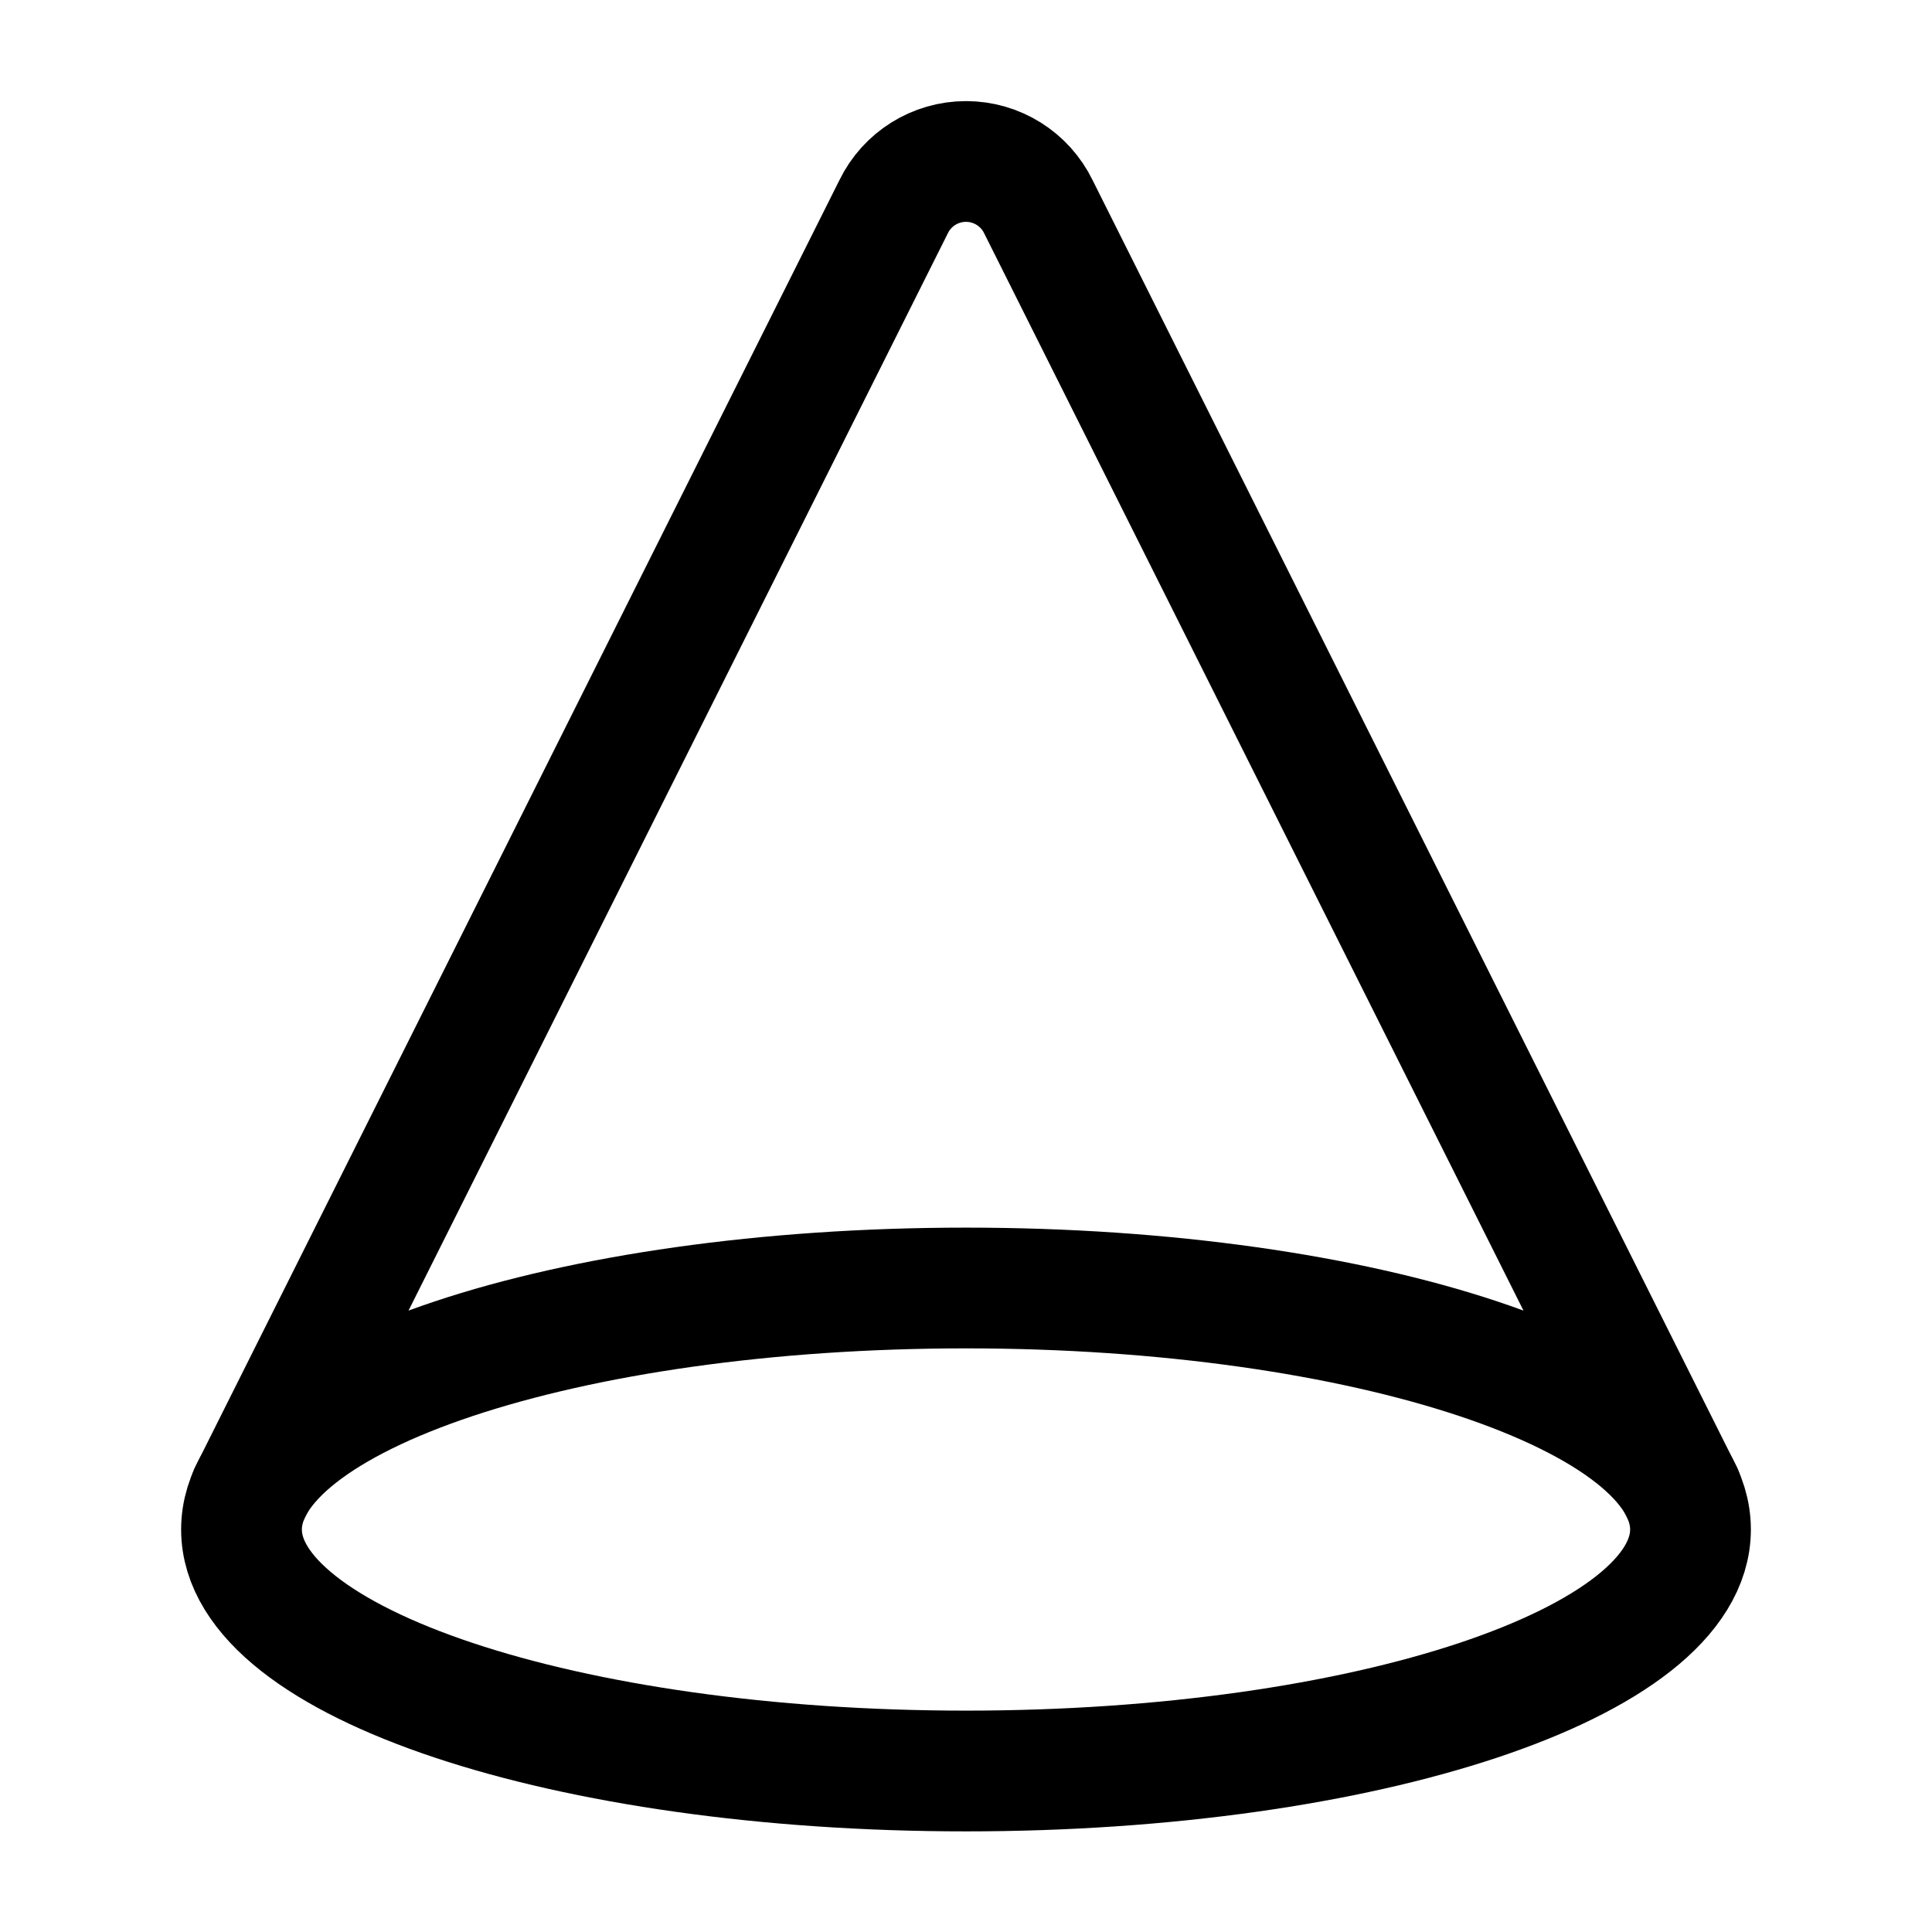
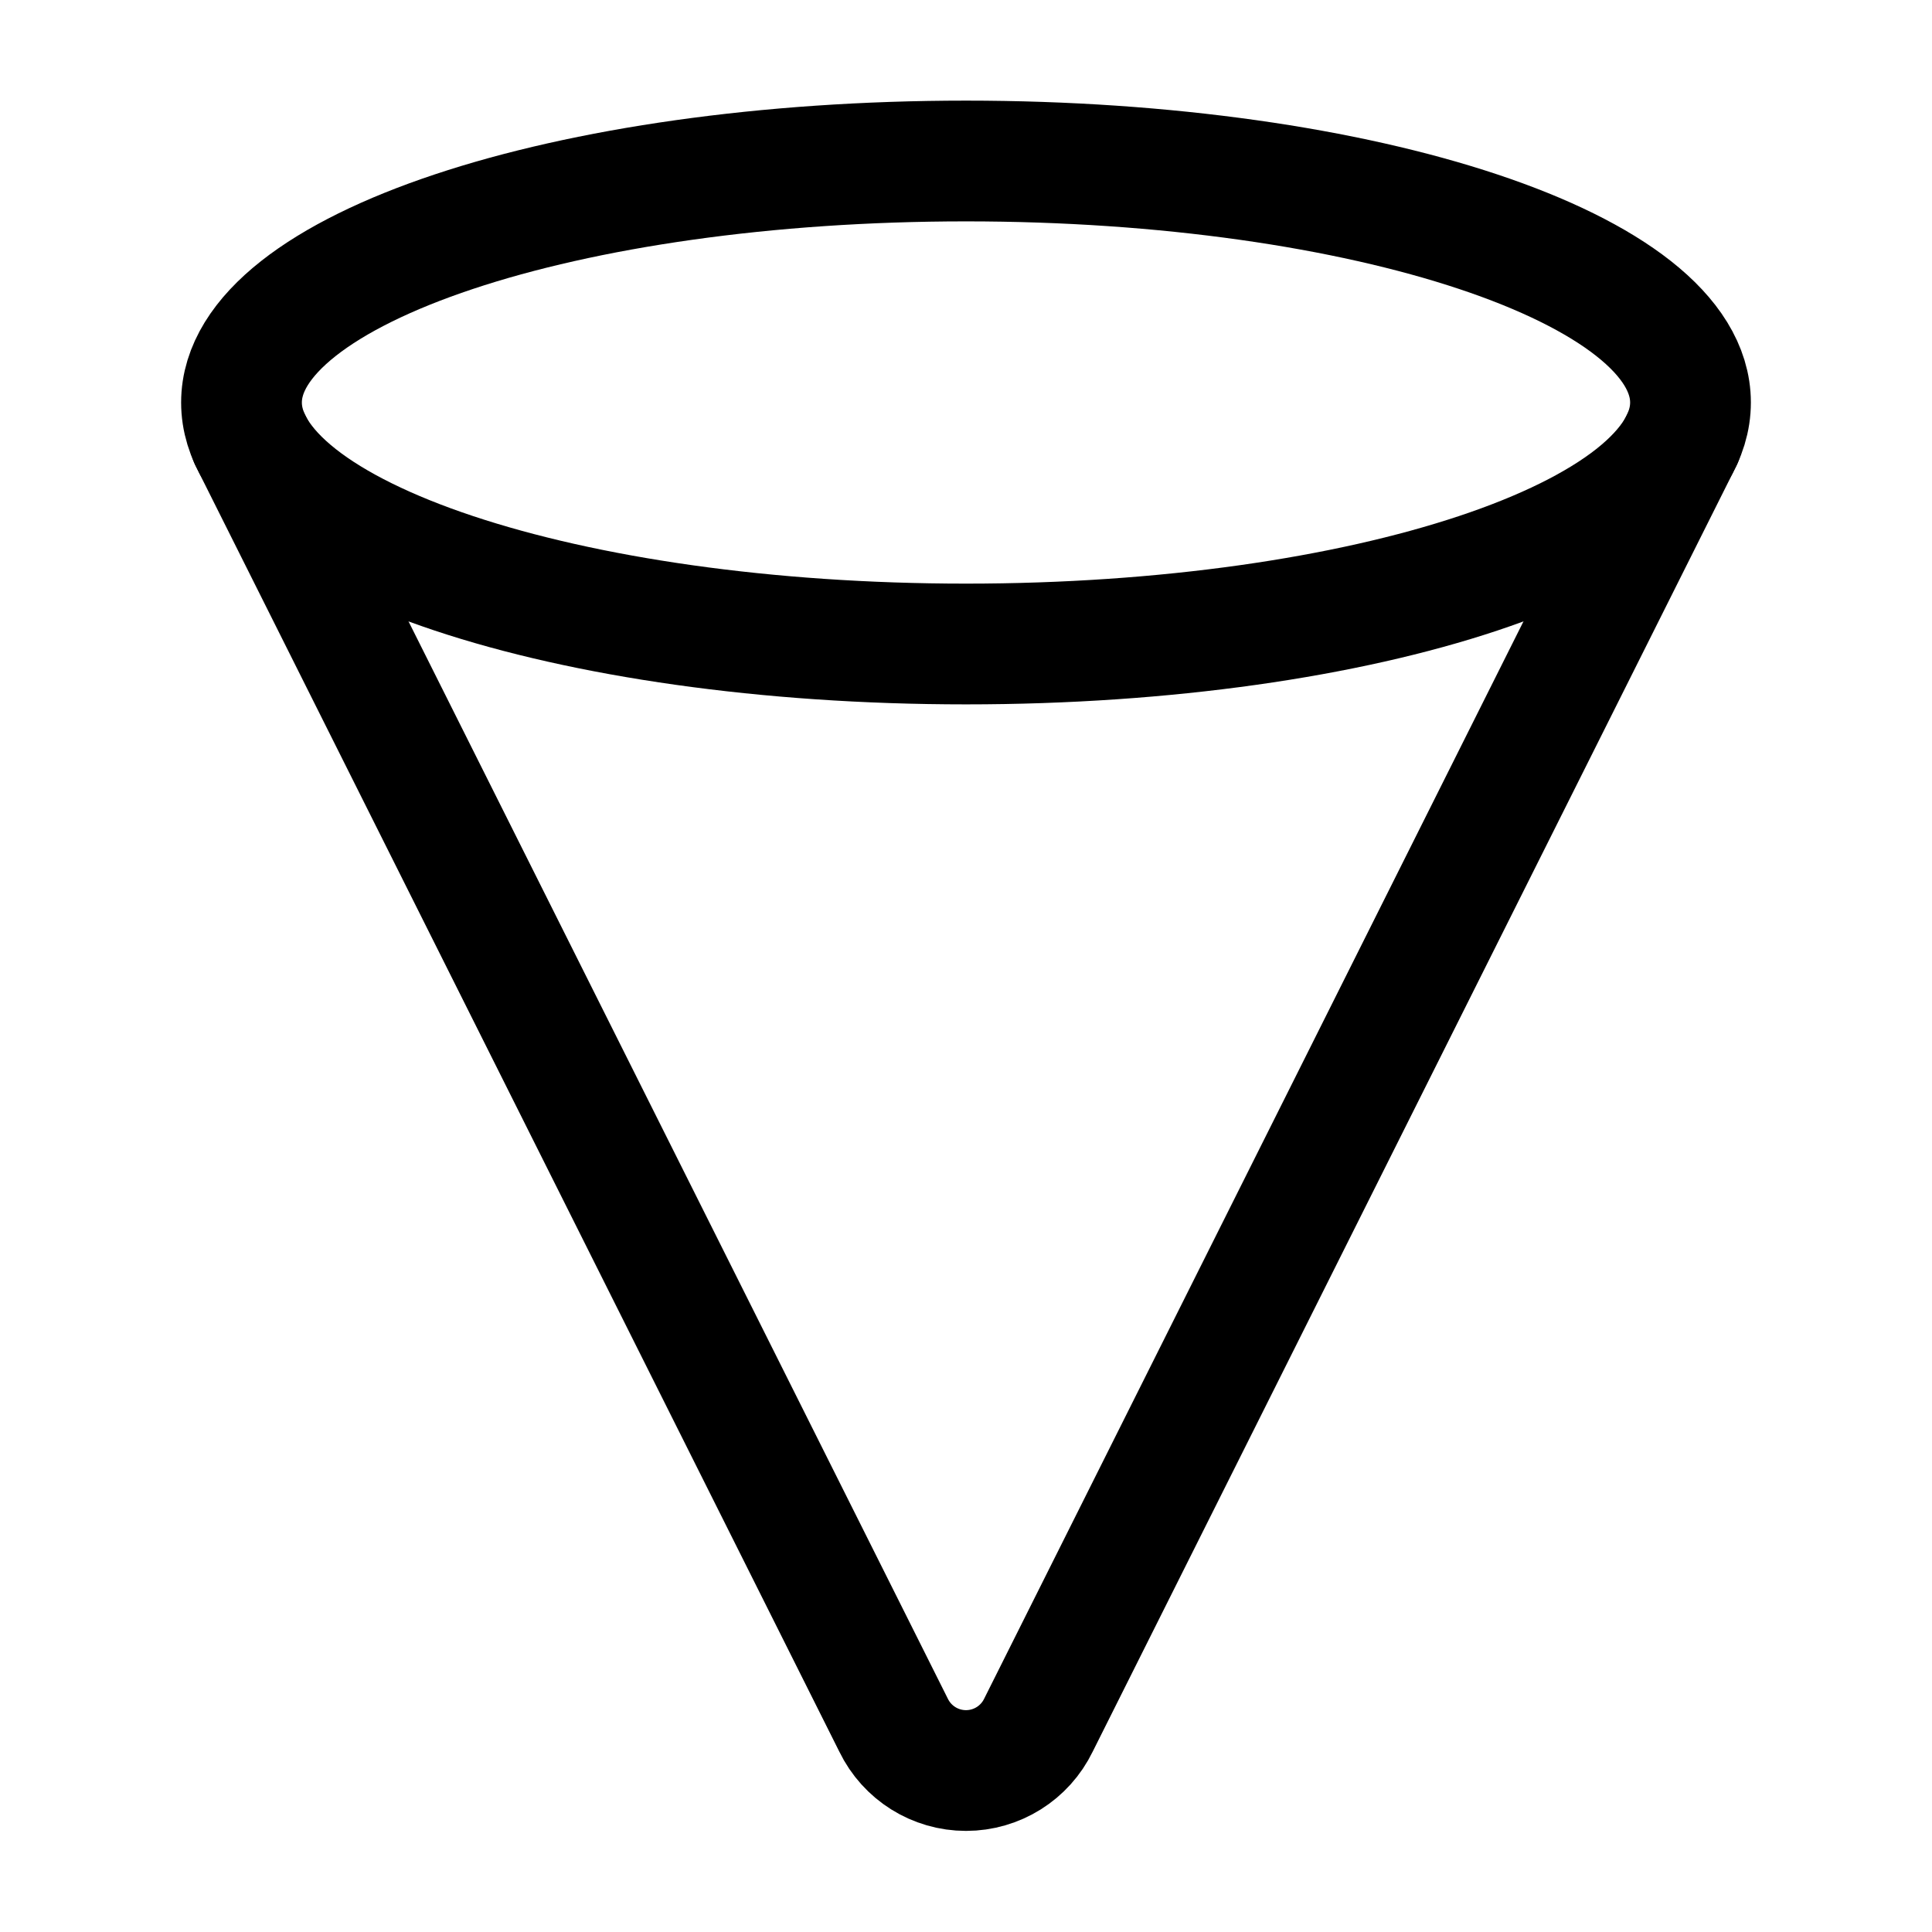
<svg xmlns="http://www.w3.org/2000/svg" width="24" height="24" viewBox="0 0 24 24" fill="none" stroke="currentColor" stroke-width="1.5" stroke-linecap="round" stroke-linejoin="round">
-   <path d="m20.9 18.55-8-15.98a1 1 0 0 0-1.8 0l-8 15.98" />
-   <ellipse cx="12" cy="19" rx="9" ry="3" />
+   <ellipse cx="12" cy="5" rx="9" ry="3" />
+   <path d="m20.9 5.45-8 15.98a1 1 0 0 1-1.8 0l-8-15.98" />
</svg>
